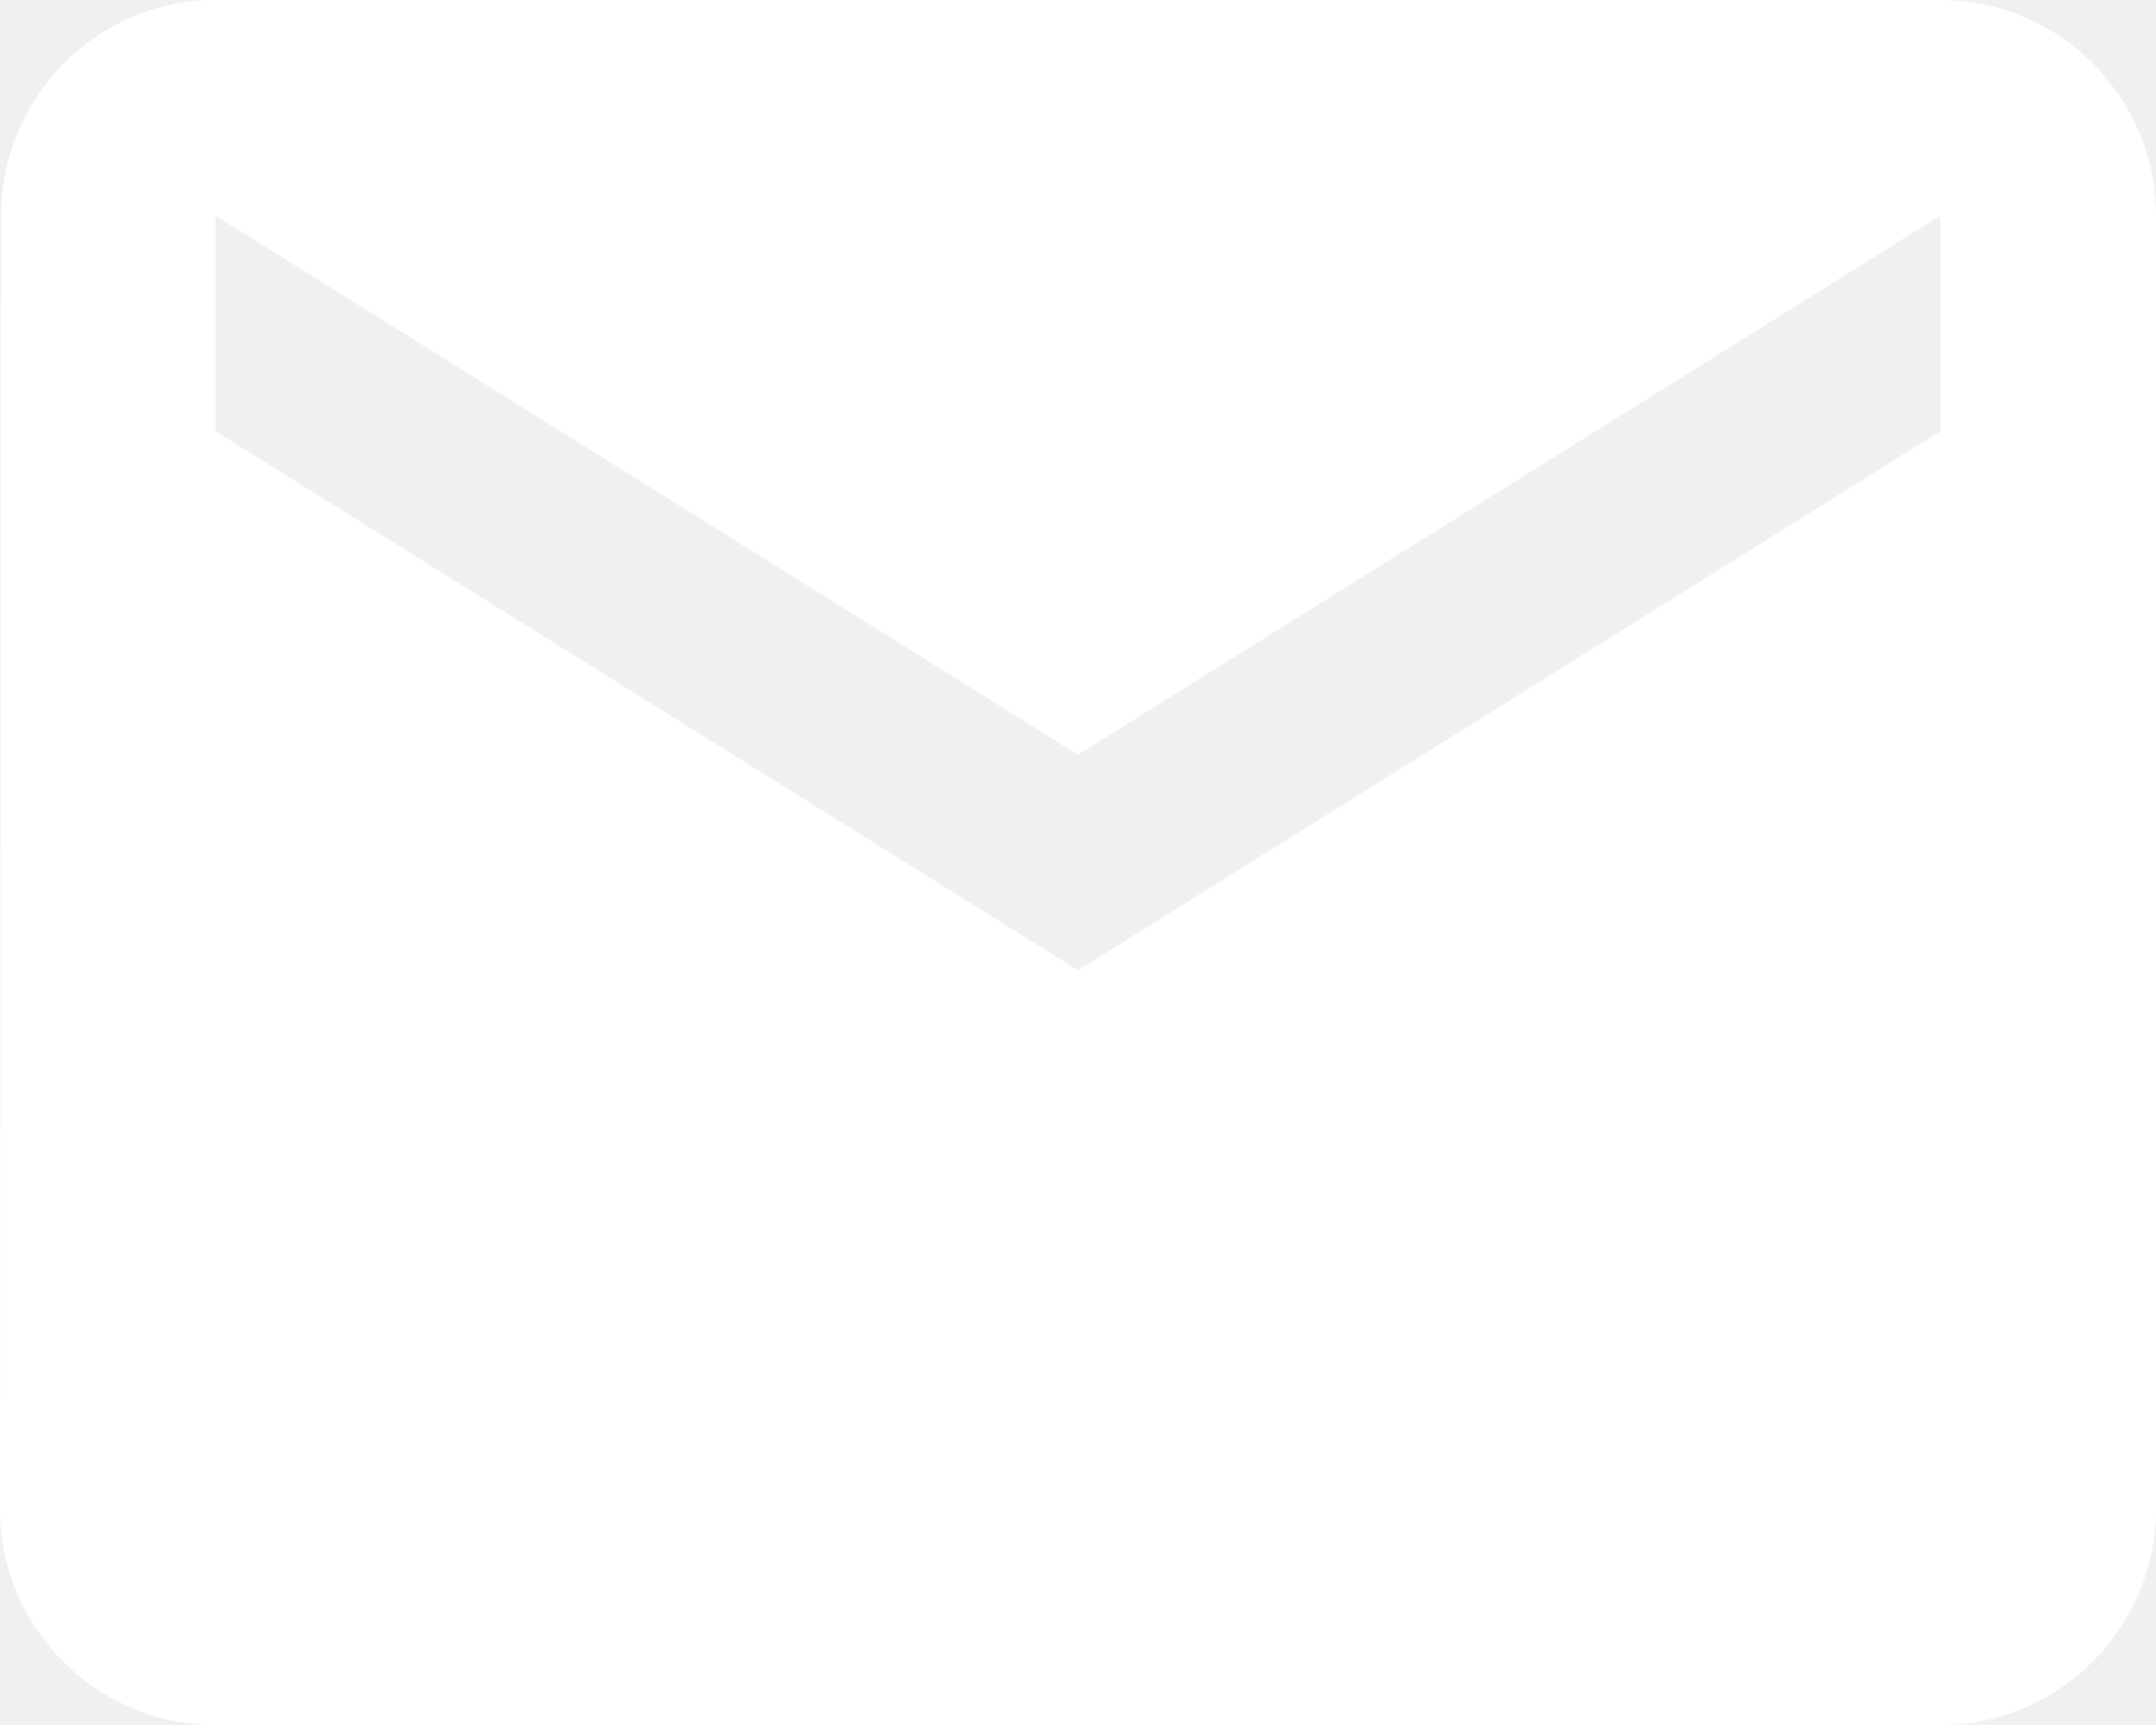
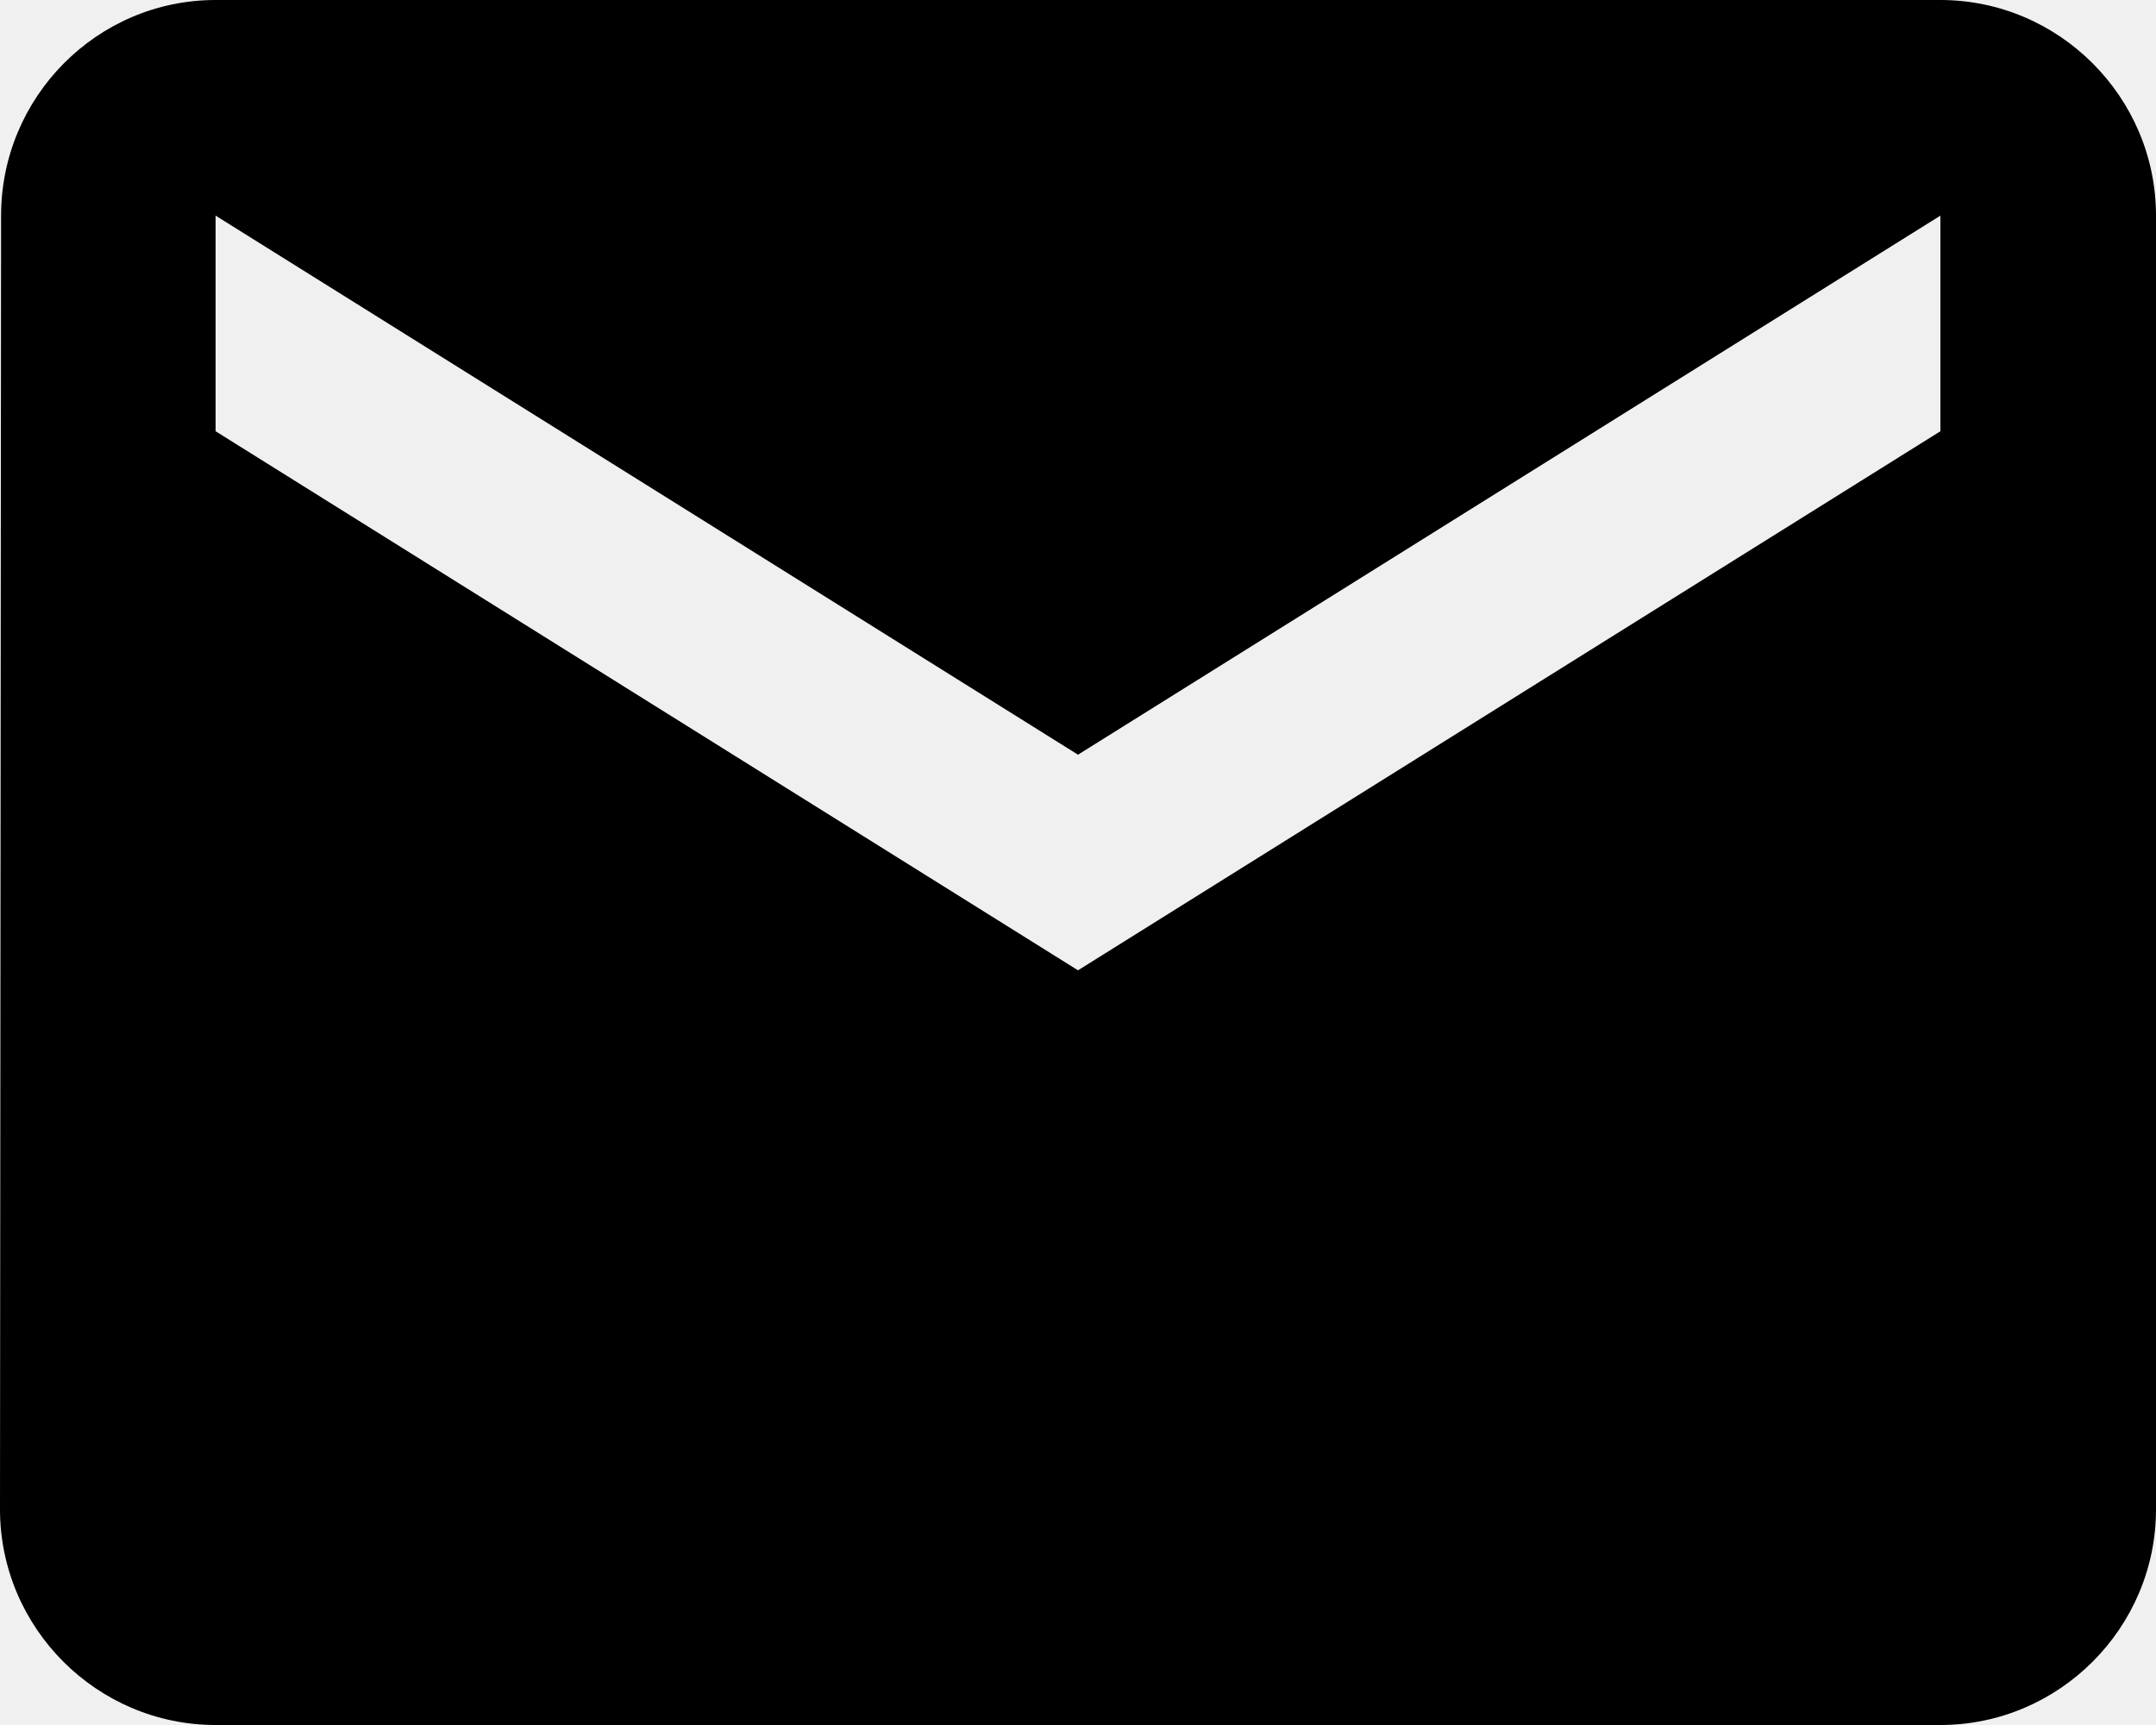
<svg xmlns="http://www.w3.org/2000/svg" width="20" height="16" viewBox="0 0 20 16" fill="none">
-   <path d="M18 0H2C0.9 0 0.01 0.9 0.01 2L0 14C0 15.1 0.9 16 2 16H18C19.1 16 20 15.1 20 14V2C20 0.9 19.1 0 18 0ZM18 4L10 9L2 4V2L10 7L18 2V4Z" fill="white" />
+   <path d="M18 0H2C0.9 0 0.01 0.9 0.01 2L0 14C0 15.1 0.9 16 2 16H18C19.1 16 20 15.1 20 14V2C20 0.9 19.1 0 18 0ZM18 4L10 9L2 4V2L10 7L18 2V4Z" fill="currentColor" />
</svg>
